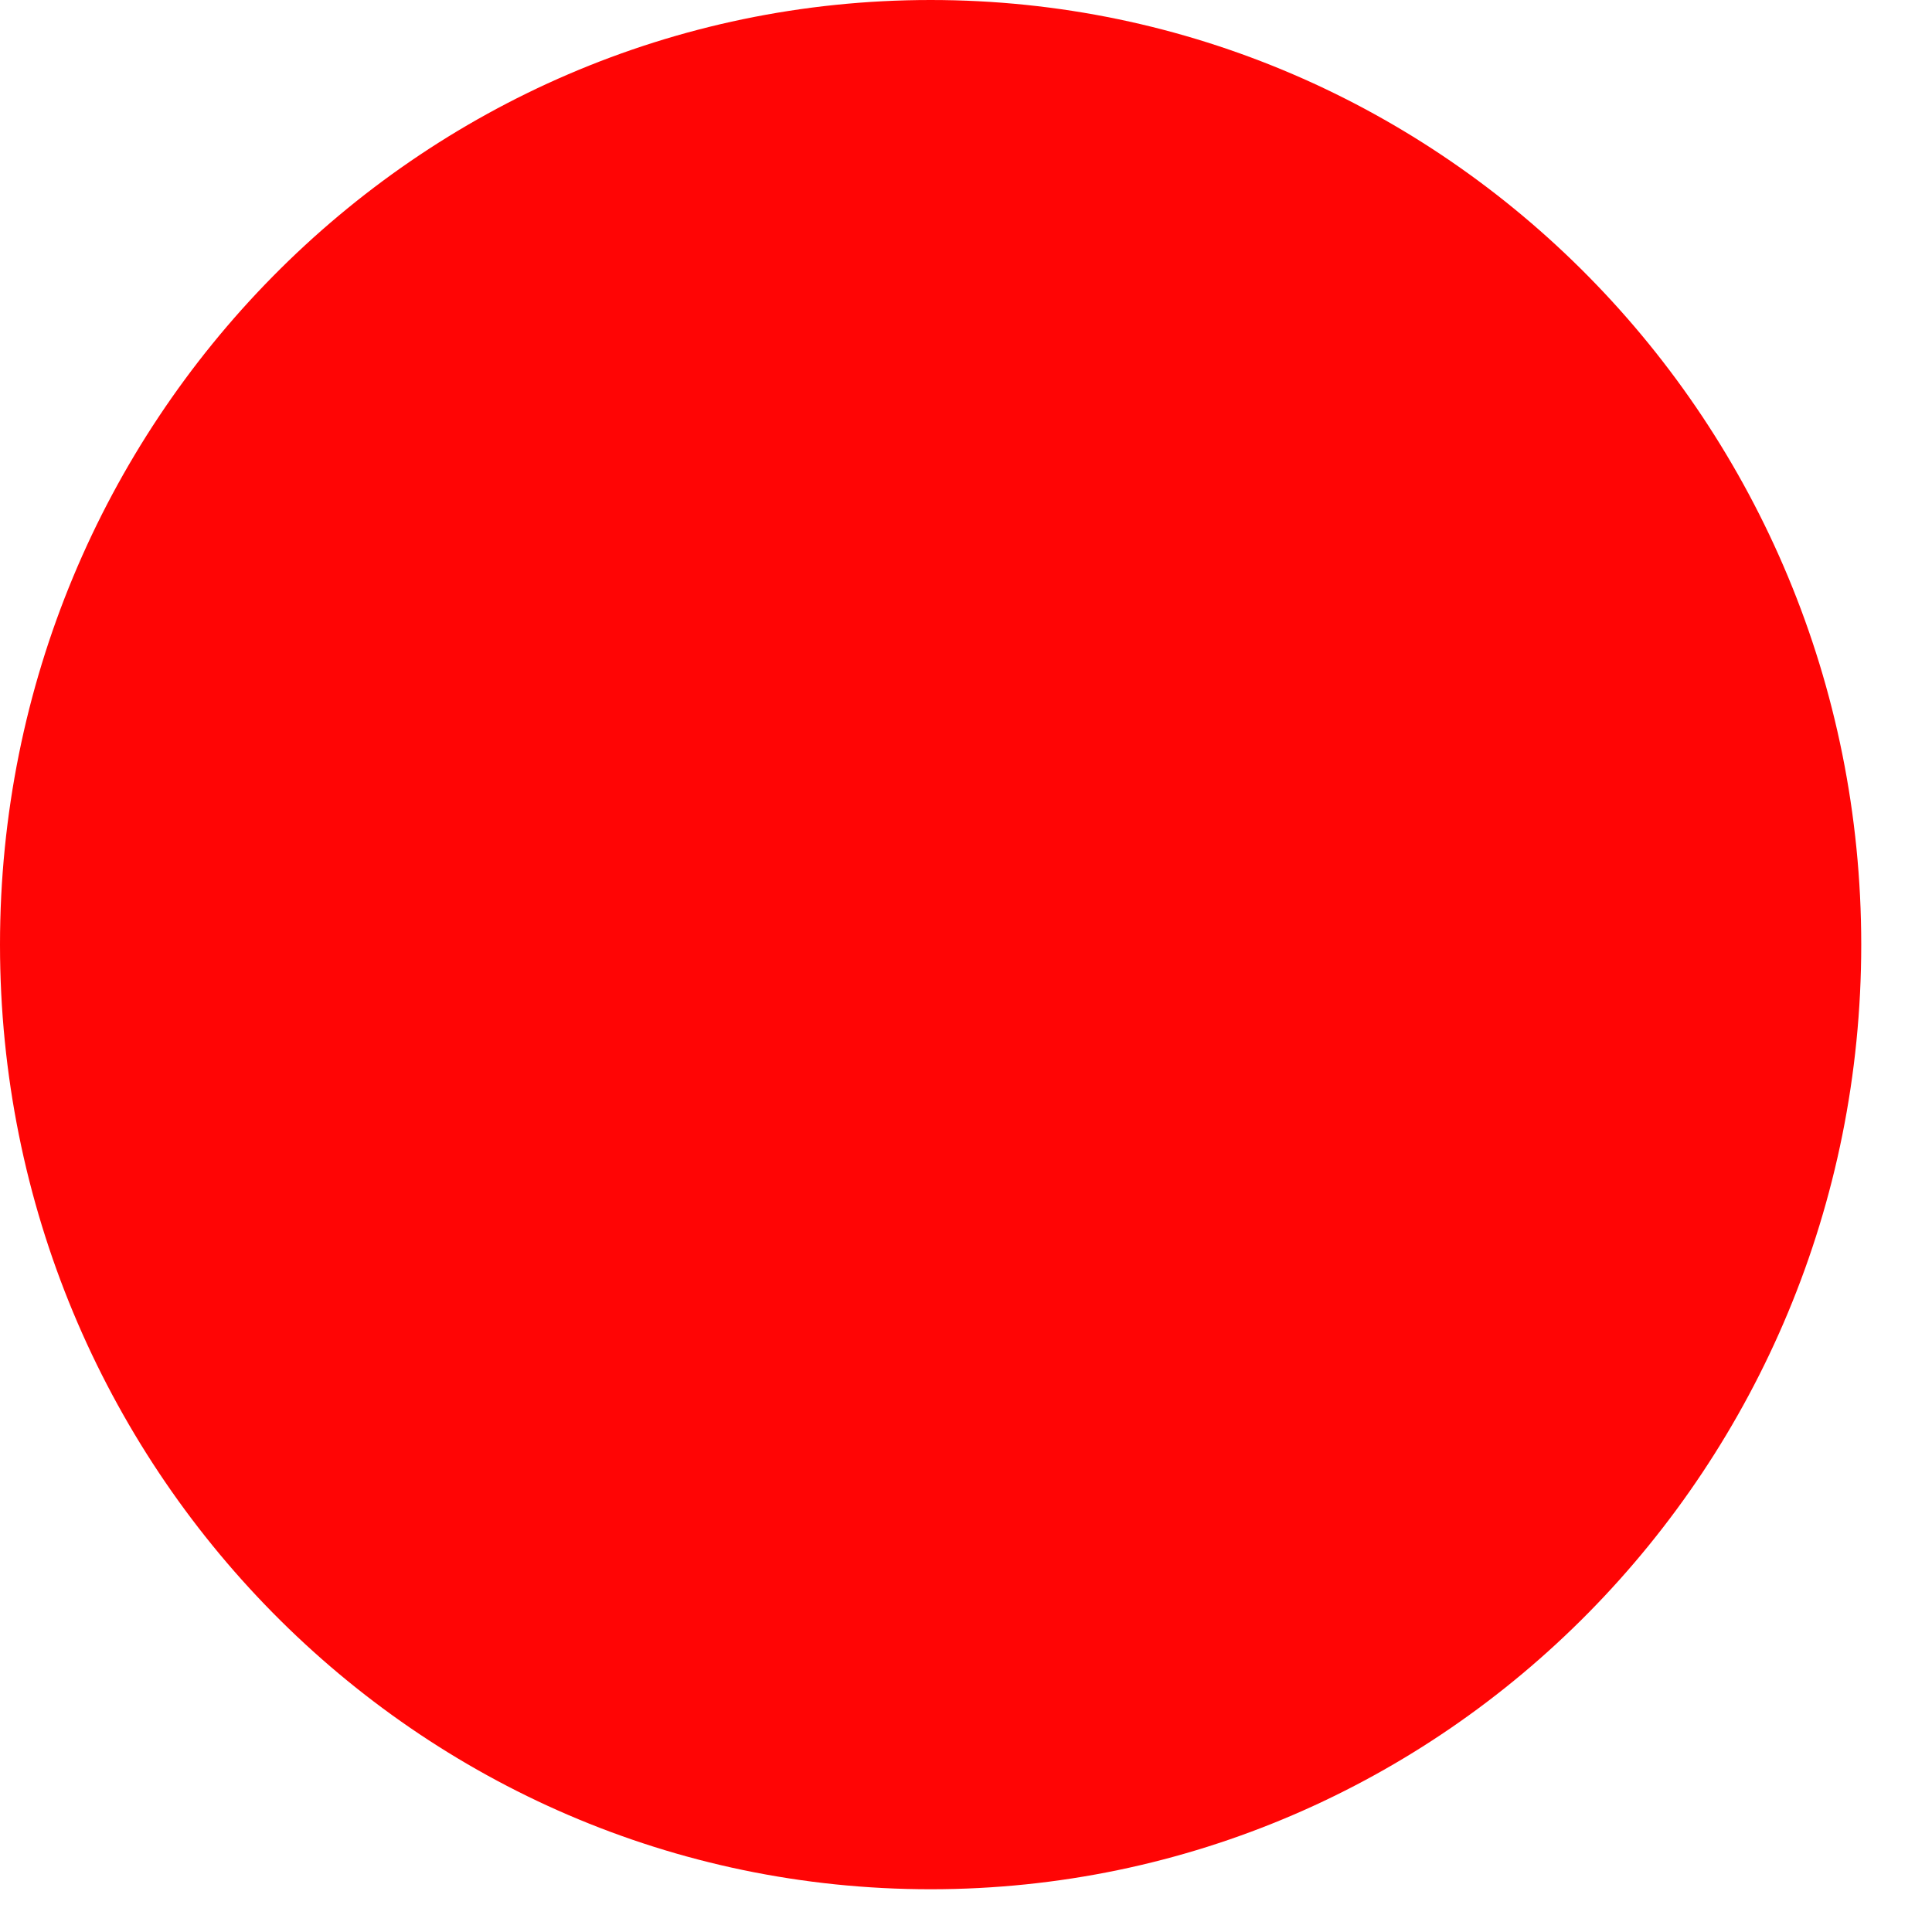
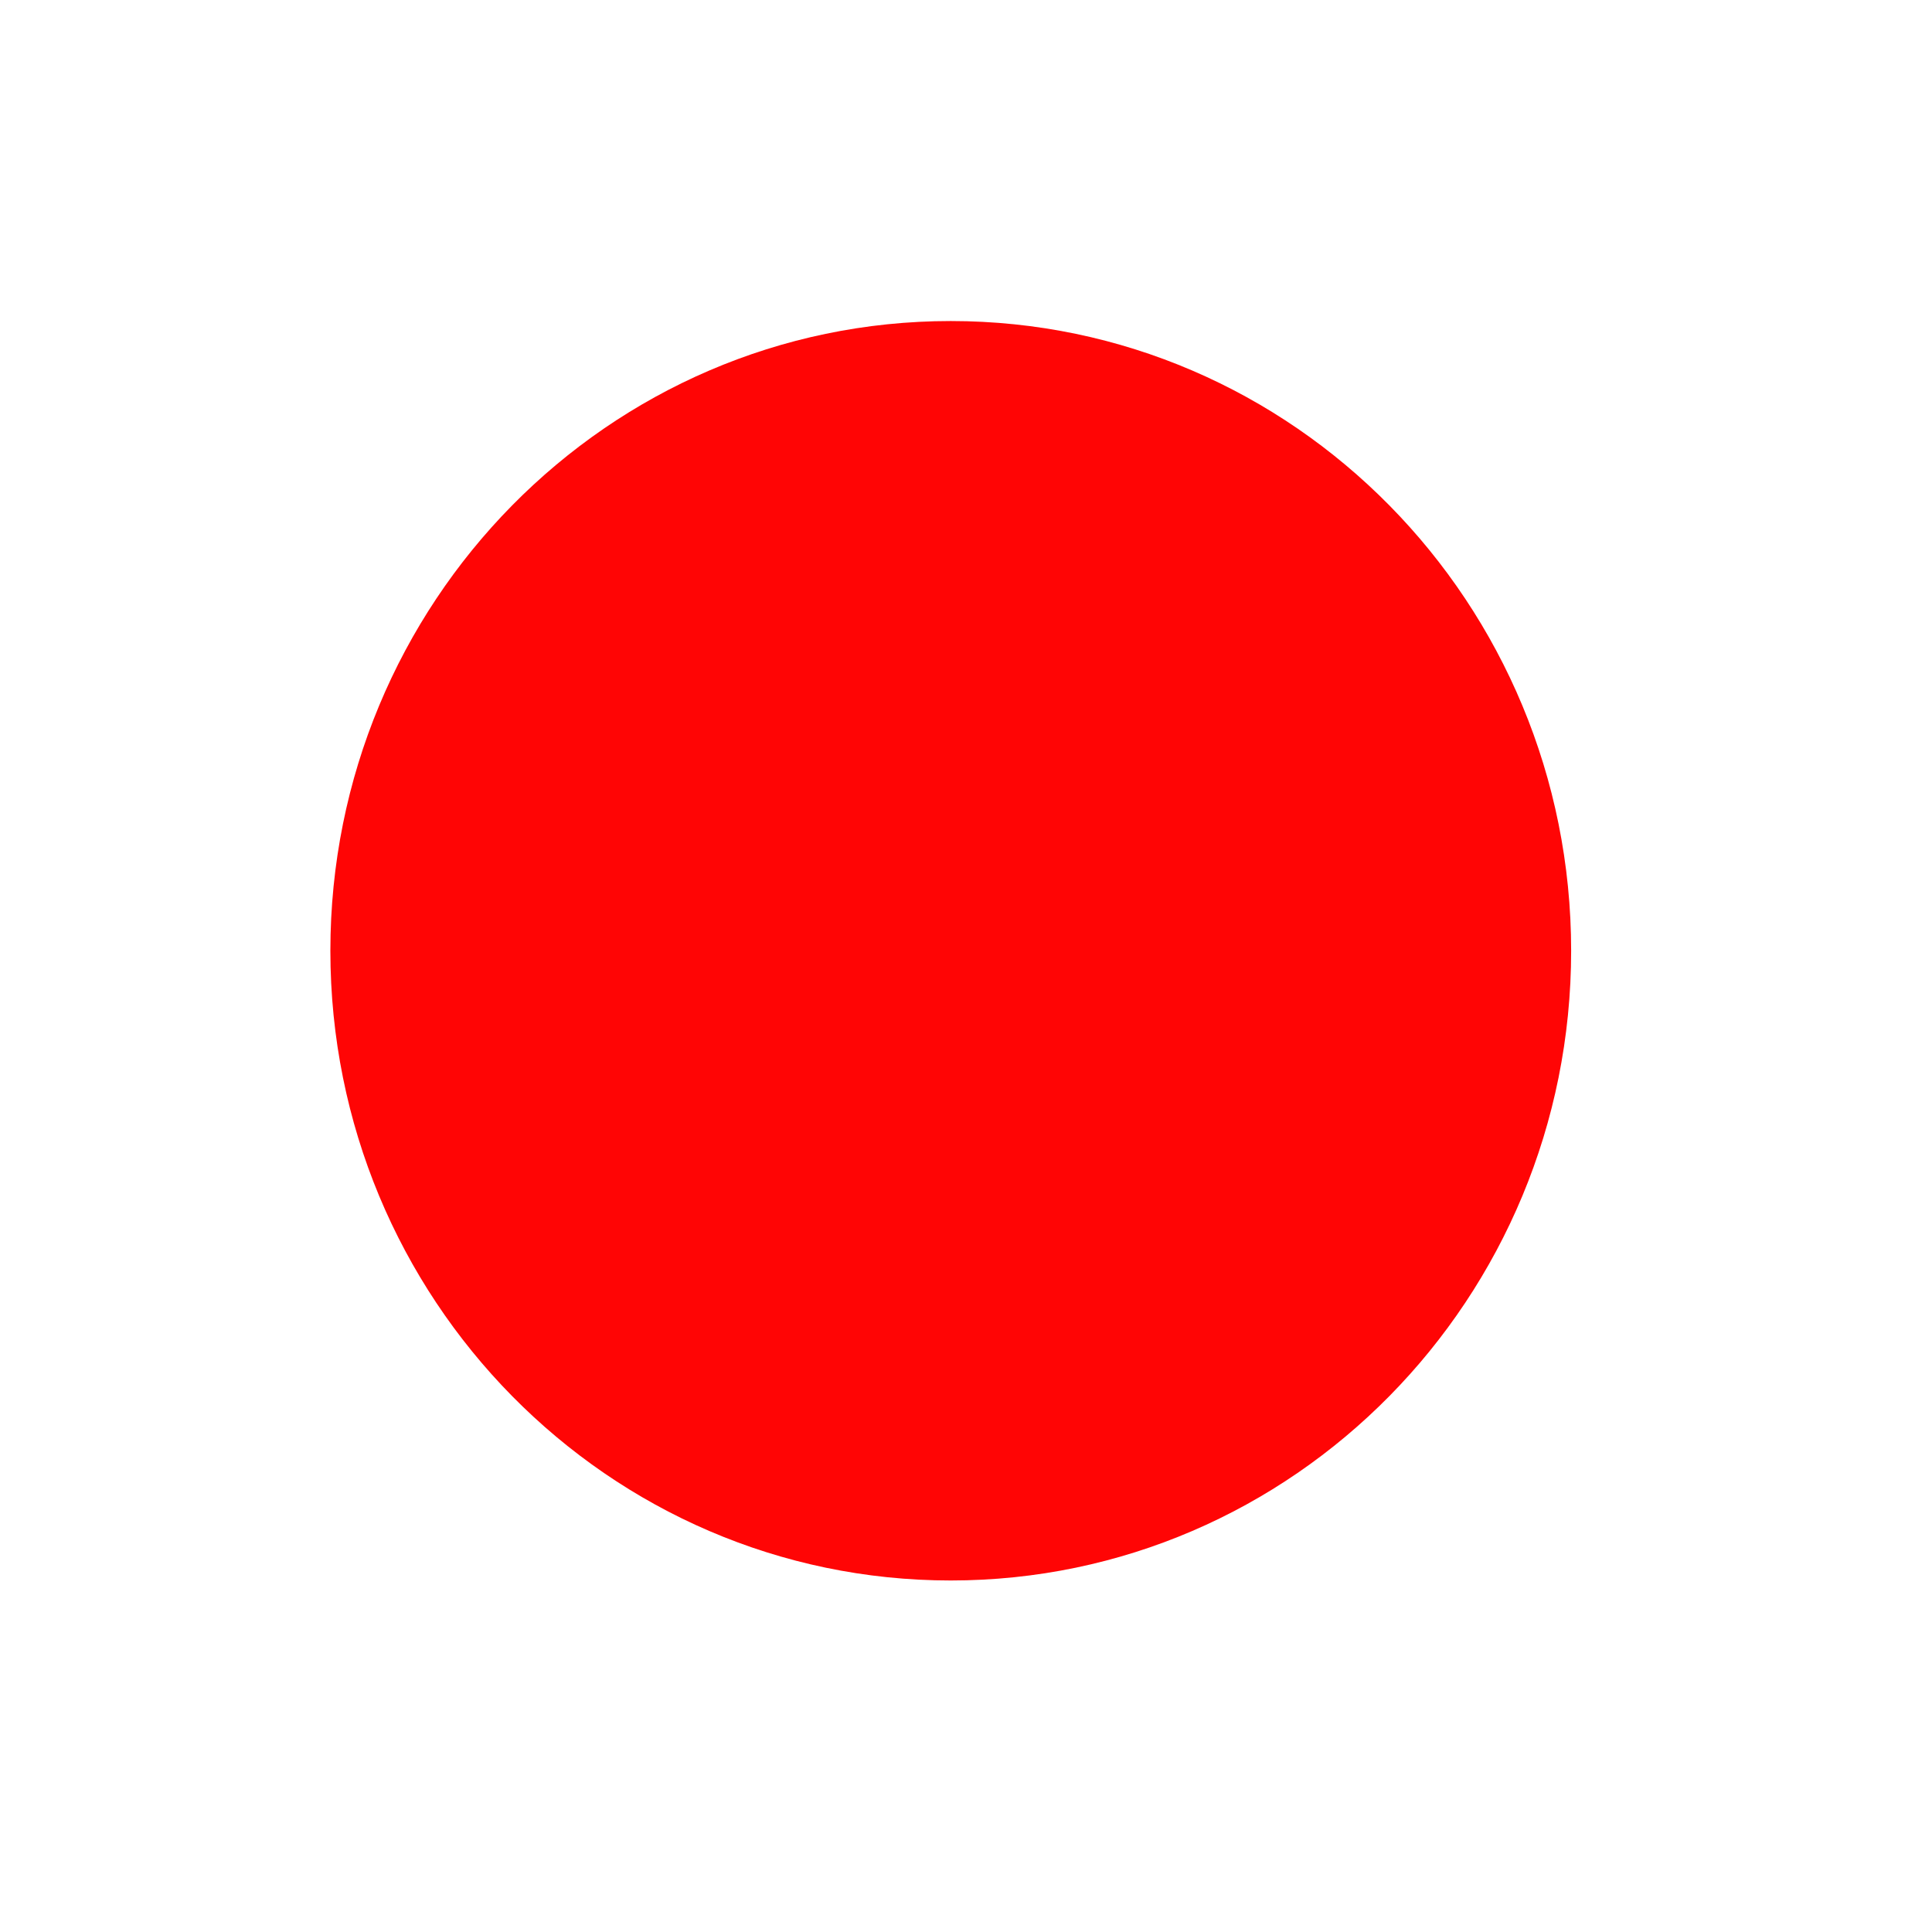
- <svg xmlns="http://www.w3.org/2000/svg" width="100%" height="100%" viewBox="0 0 16 16" version="1.1" xml:space="preserve" style="fill-rule:evenodd;clip-rule:evenodd;stroke-linejoin:round;stroke-miterlimit:2;">
-   <ellipse cx="7.707" cy="7.823" rx="7.707" ry="7.823" style="fill:#ff0505;" />
+ <svg xmlns="http://www.w3.org/2000/svg" width="100%" height="100%" viewBox="0 0 18 18" version="1.1" xml:space="preserve" style="fill-rule:evenodd;clip-rule:evenodd;stroke-linejoin:round;stroke-miterlimit:2;">
+   <rect x="0" y="0" width="17.717" height="17.717" style="fill-opacity:0;" />
+   <ellipse cx="8.858" cy="8.858" rx="5.78" ry="5.867" style="fill:#ff0505;" />
</svg>
